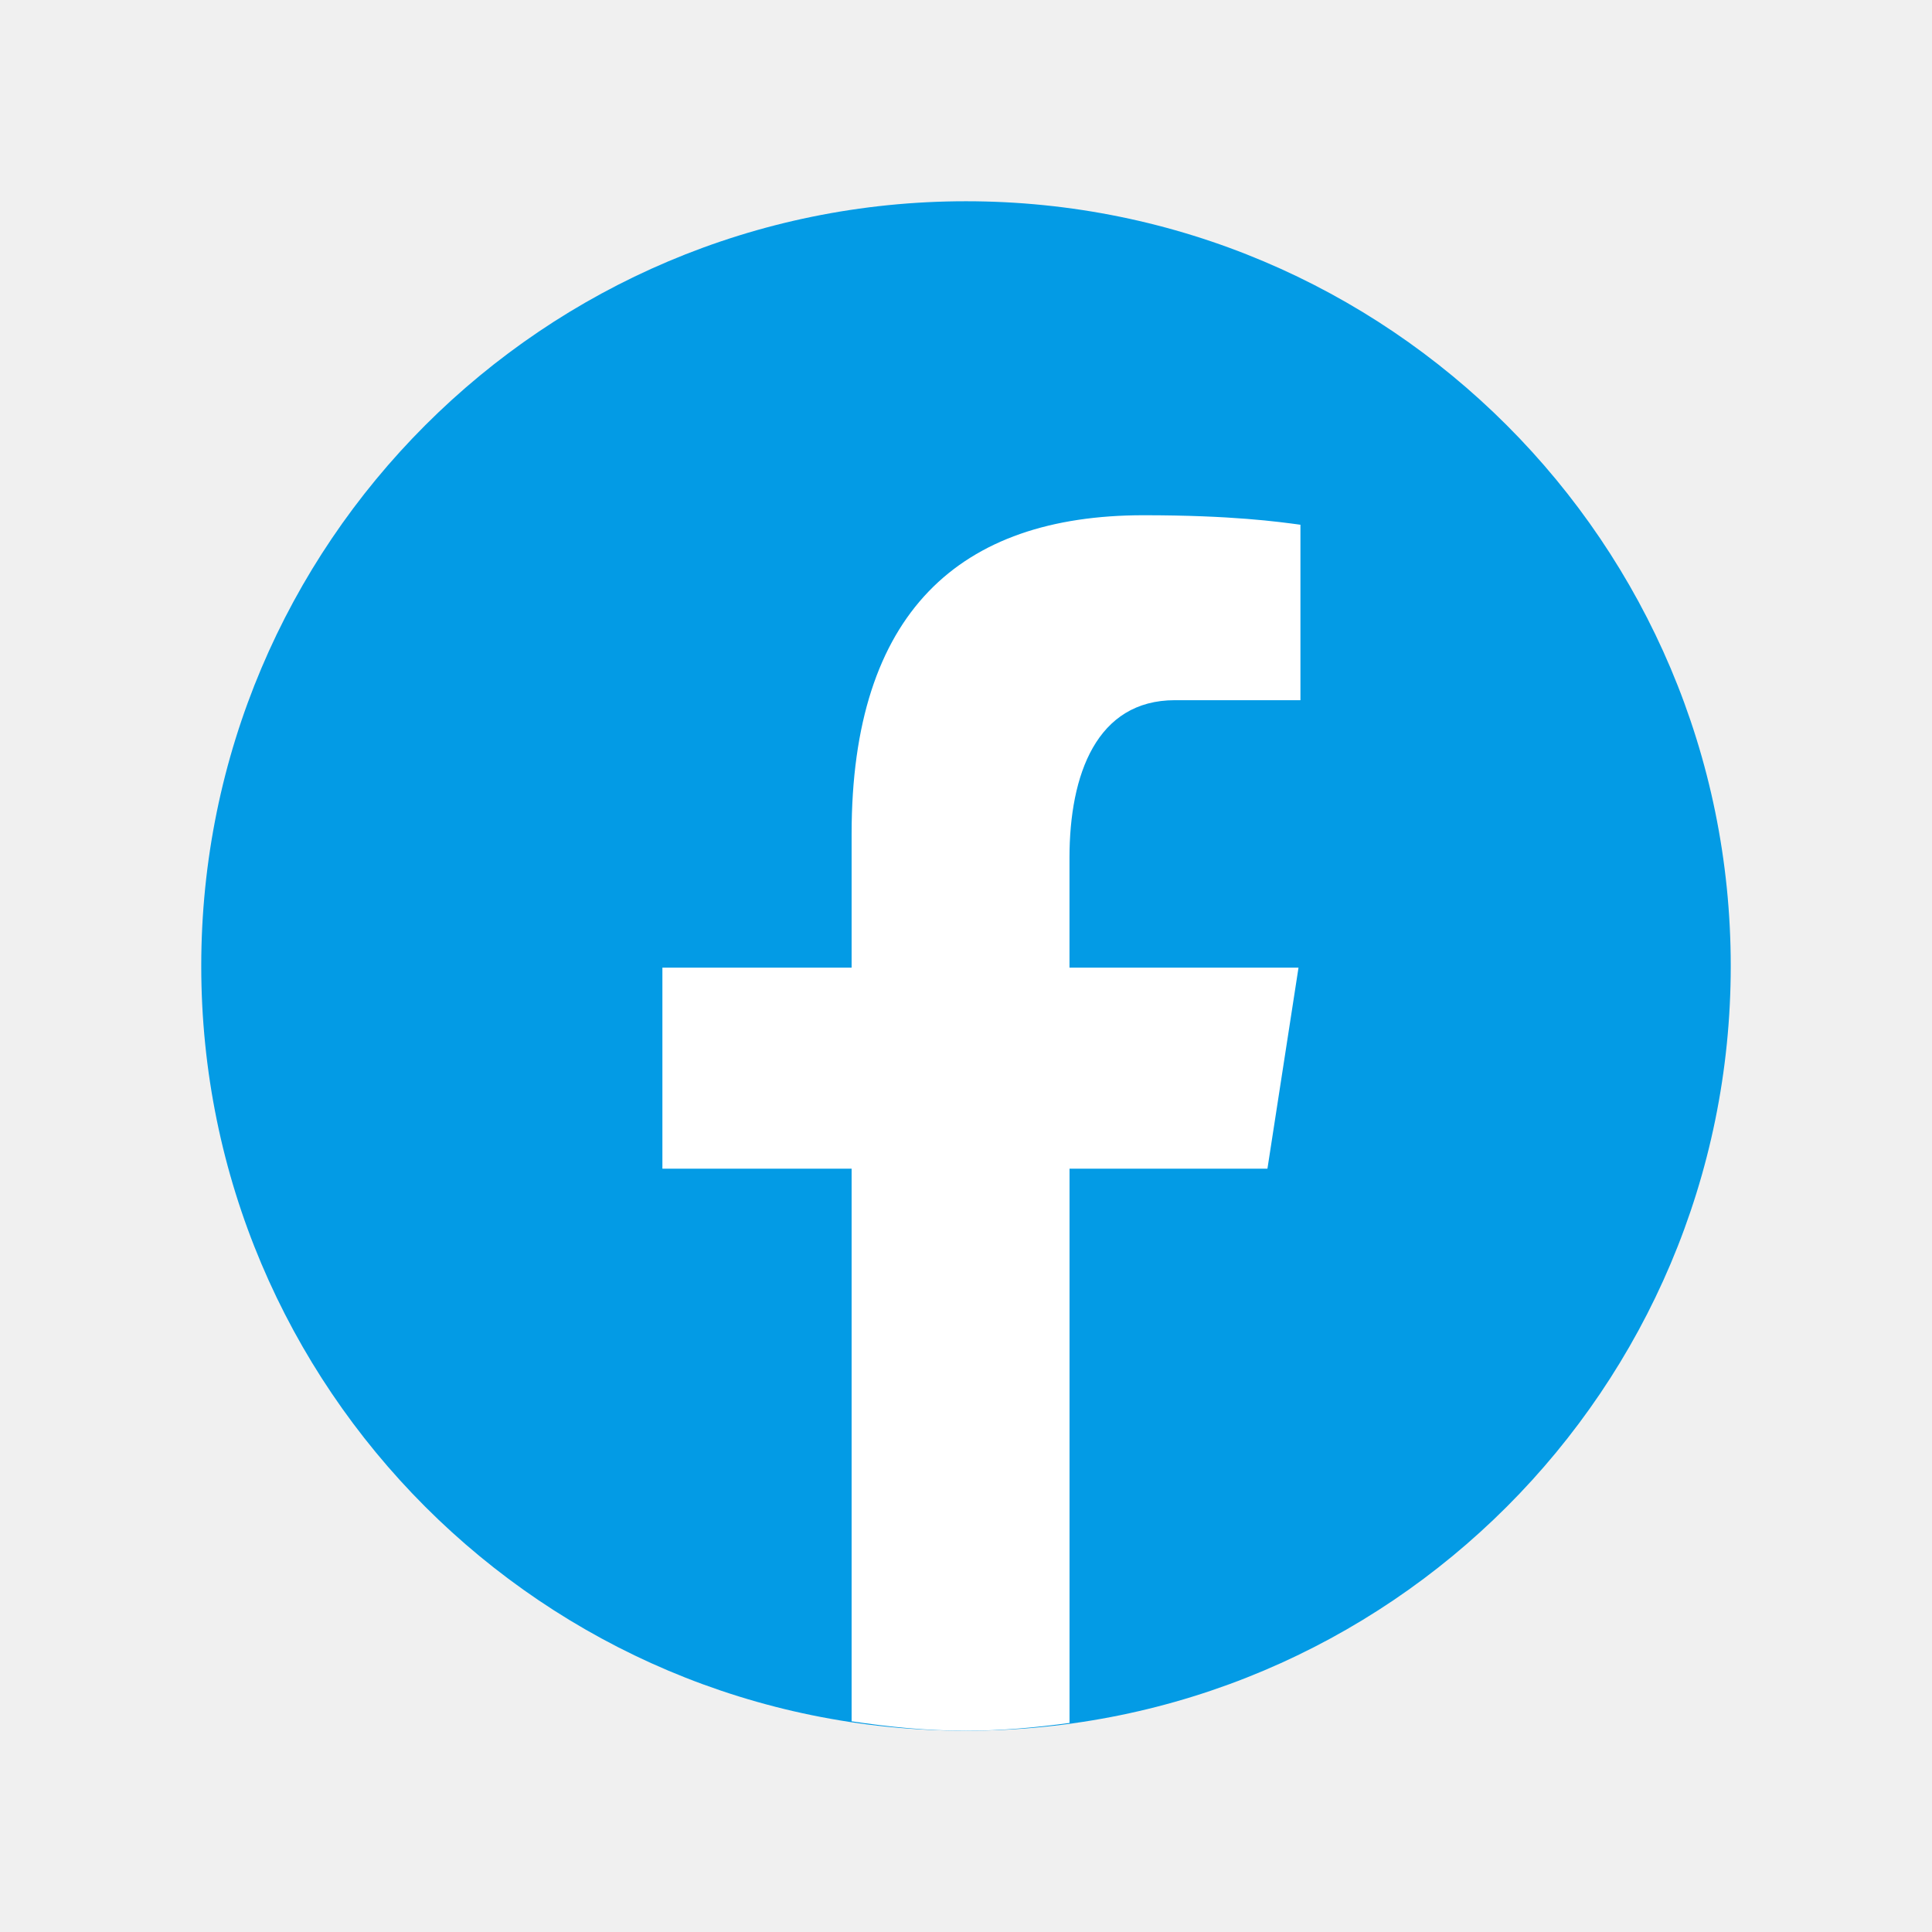
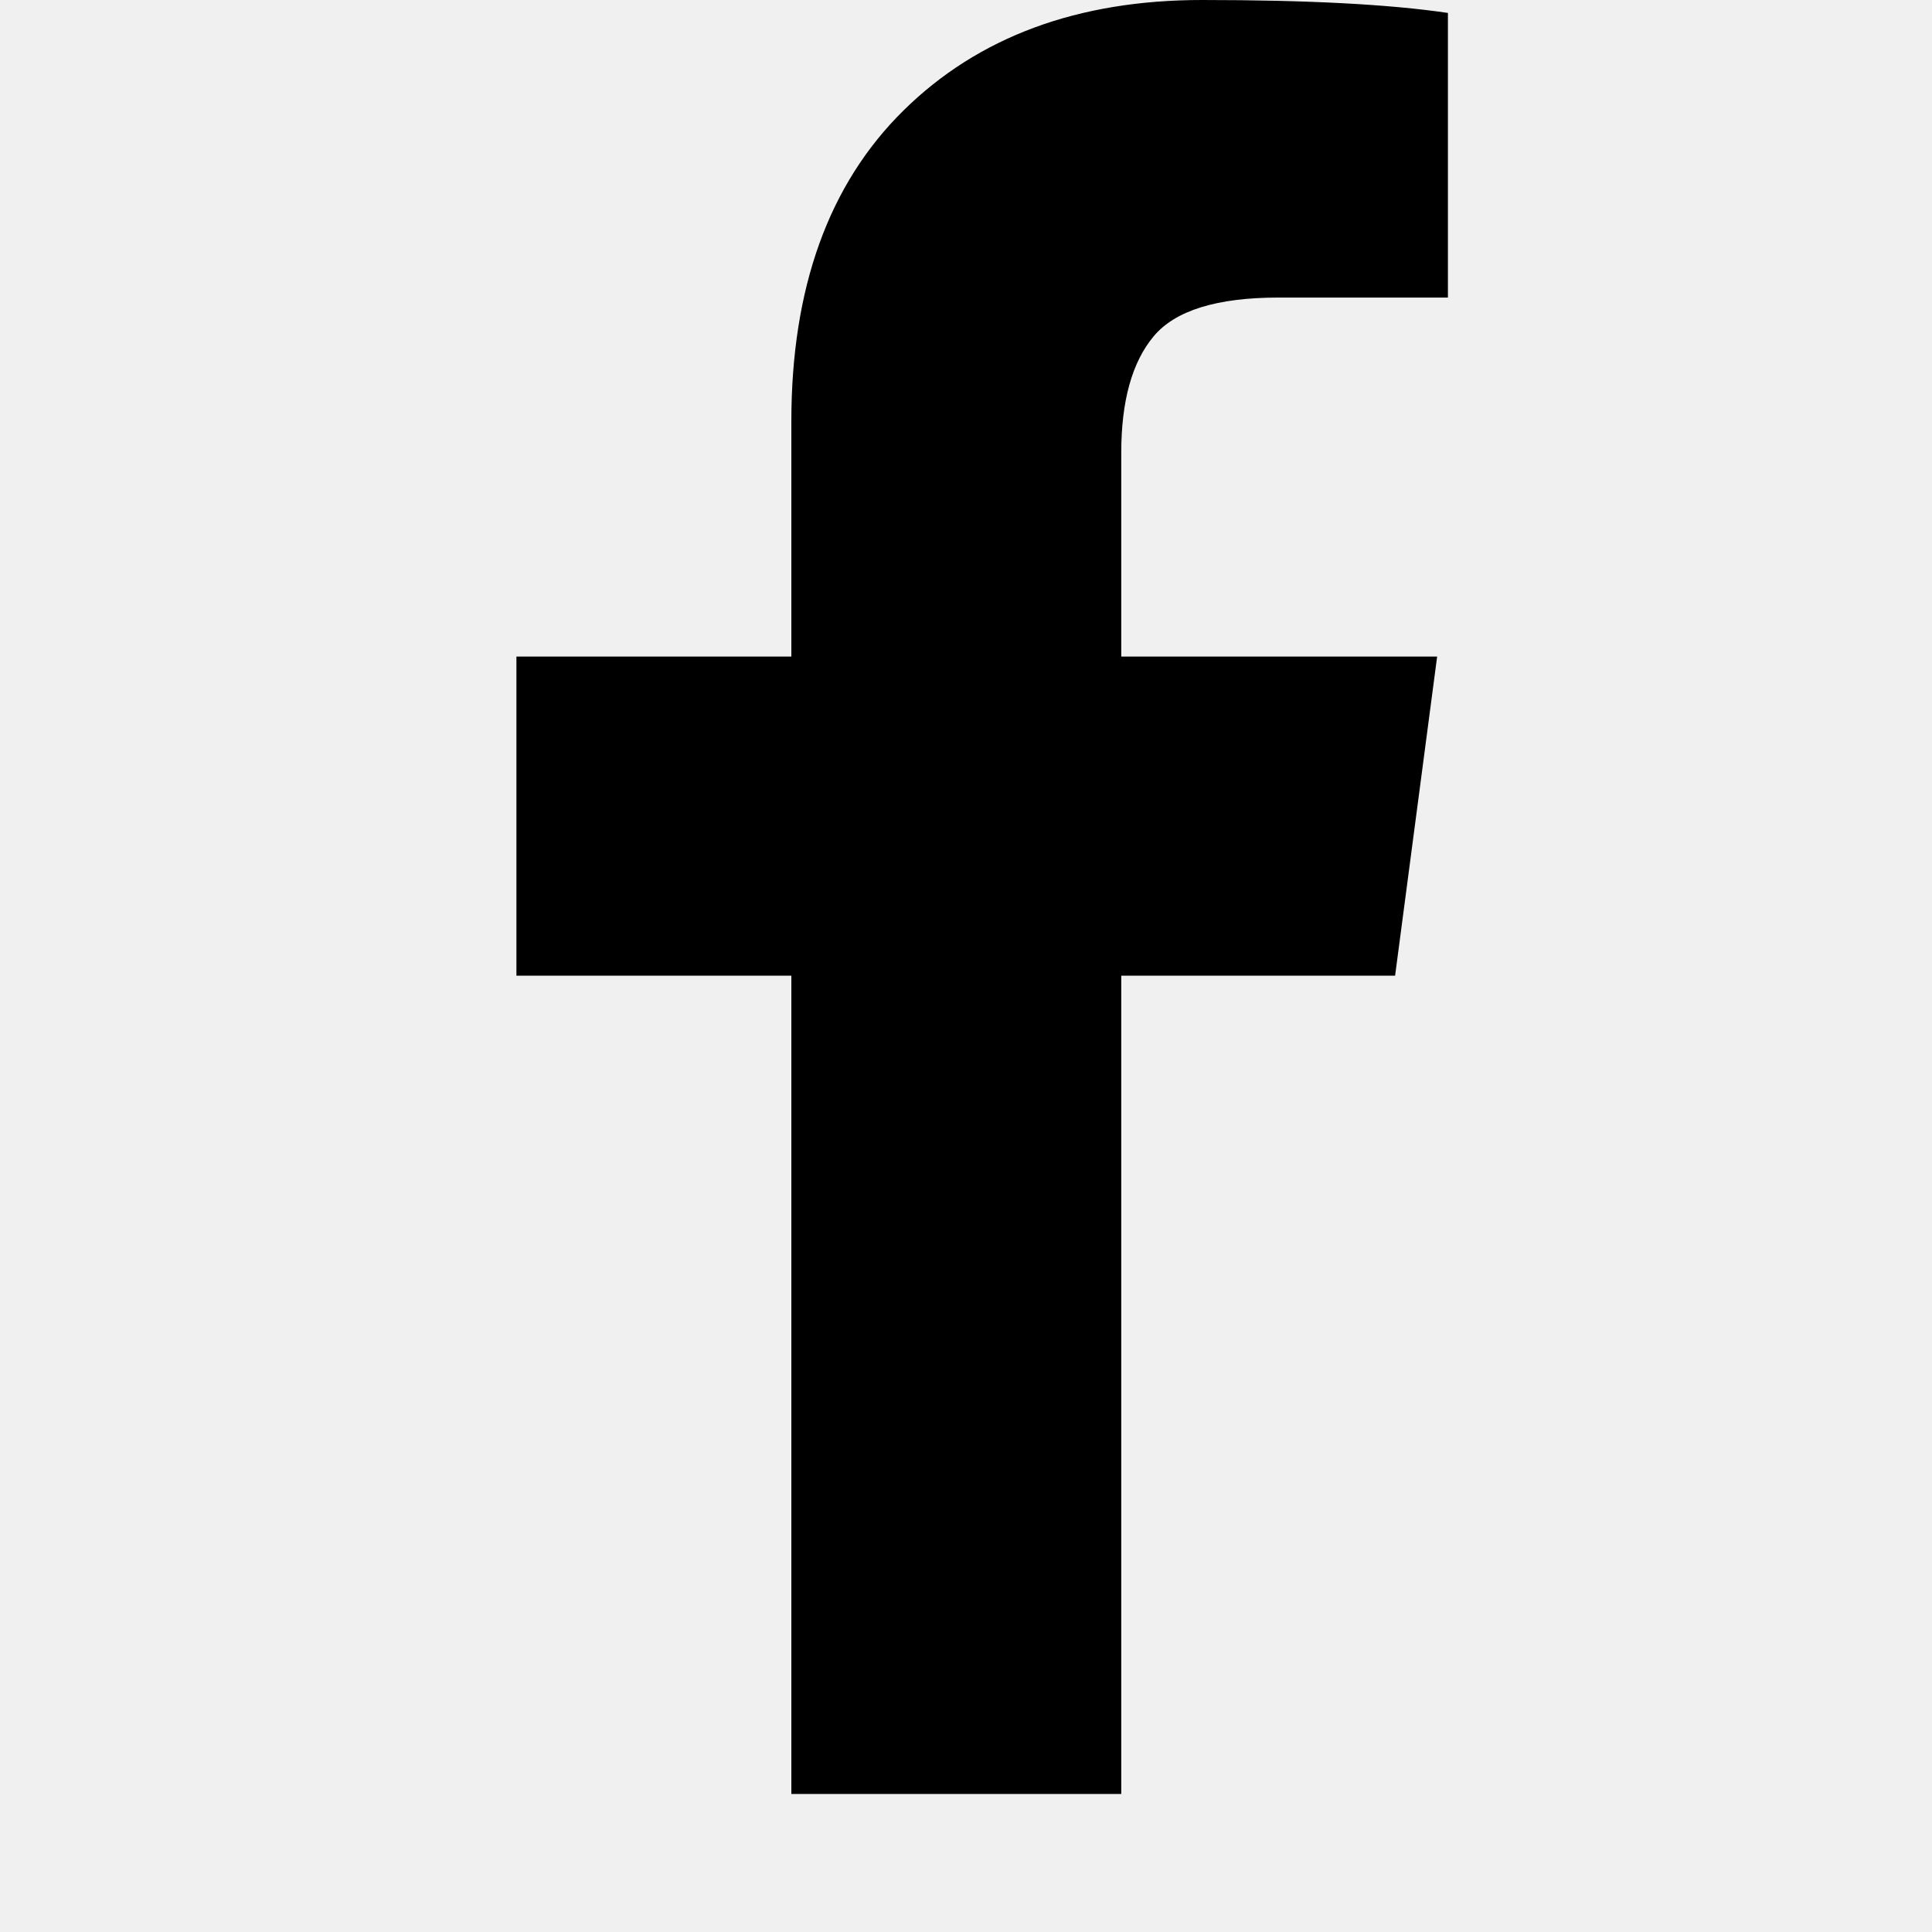
- <svg xmlns="http://www.w3.org/2000/svg" viewBox="0 0 48 48" width="48px" height="48px">
-   <path fill="#039be5" d="M24 5A19 19 0 1 0 24 43A19 19 0 1 0 24 5Z" />
-   <path fill="#fff" d="M26.572,29.036h4.917l0.772-4.995h-5.69v-2.73c0-2.075,0.678-3.915,2.619-3.915h3.119v-4.359c-0.548-0.074-1.707-0.236-3.897-0.236c-4.573,0-7.254,2.415-7.254,7.917v3.323h-4.701v4.995h4.701v13.729C22.089,42.905,23.032,43,24,43c0.875,0,1.729-0.08,2.572-0.194V29.036z" />
+ <svg xmlns="http://www.w3.org/2000/svg" class="svg-icon" style="width: 1em; height: 1em;vertical-align: middle;fill: currentColor;overflow: hidden;" viewBox="0 0 1024 1024" version="1.1">
+   <path d="M767.429 6.857l0 150.857-89.714 0q-49.143 0-66.286 20.571t-17.143 61.714l0 108 167.429 0-22.286 169.143-145.143 0 0 433.714-174.857 0 0-433.714-145.714 0 0-169.143 145.714 0 0-124.571q0-106.286 59.429-164.857t158.286-58.571q84 0 130.286 6.857z" />
</svg>
